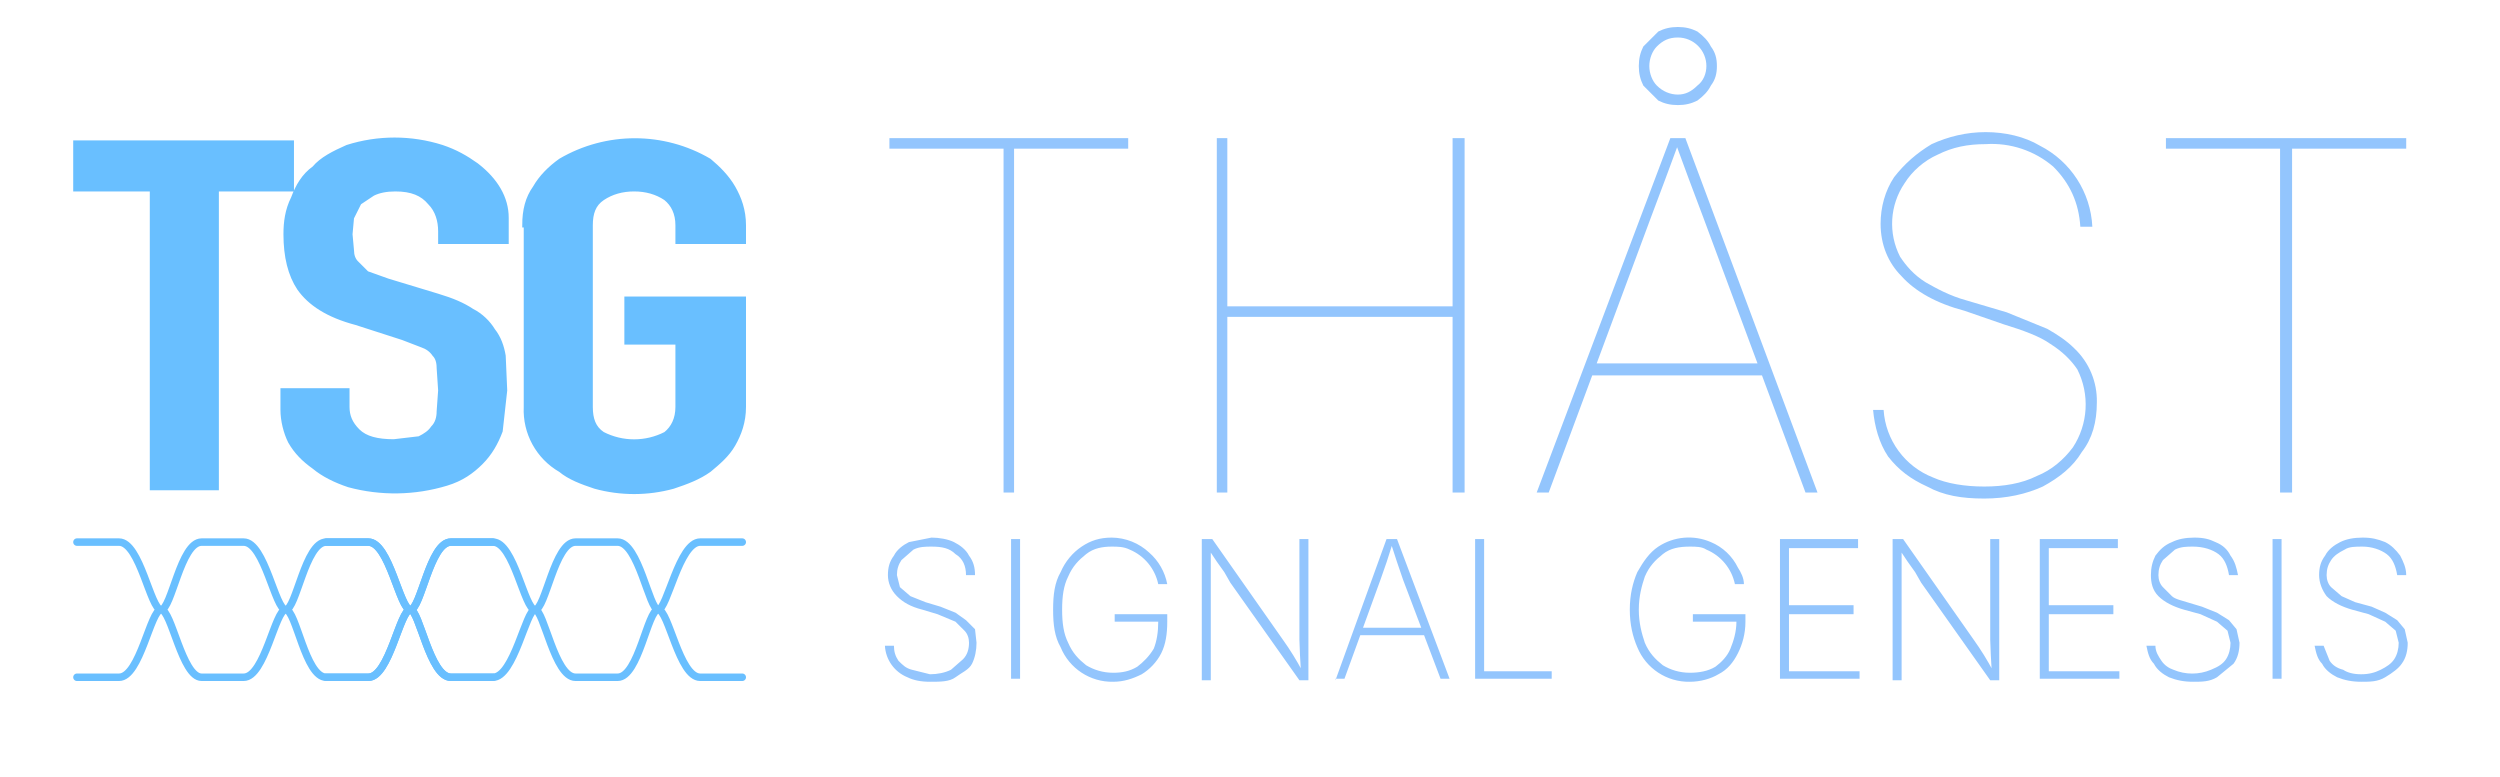
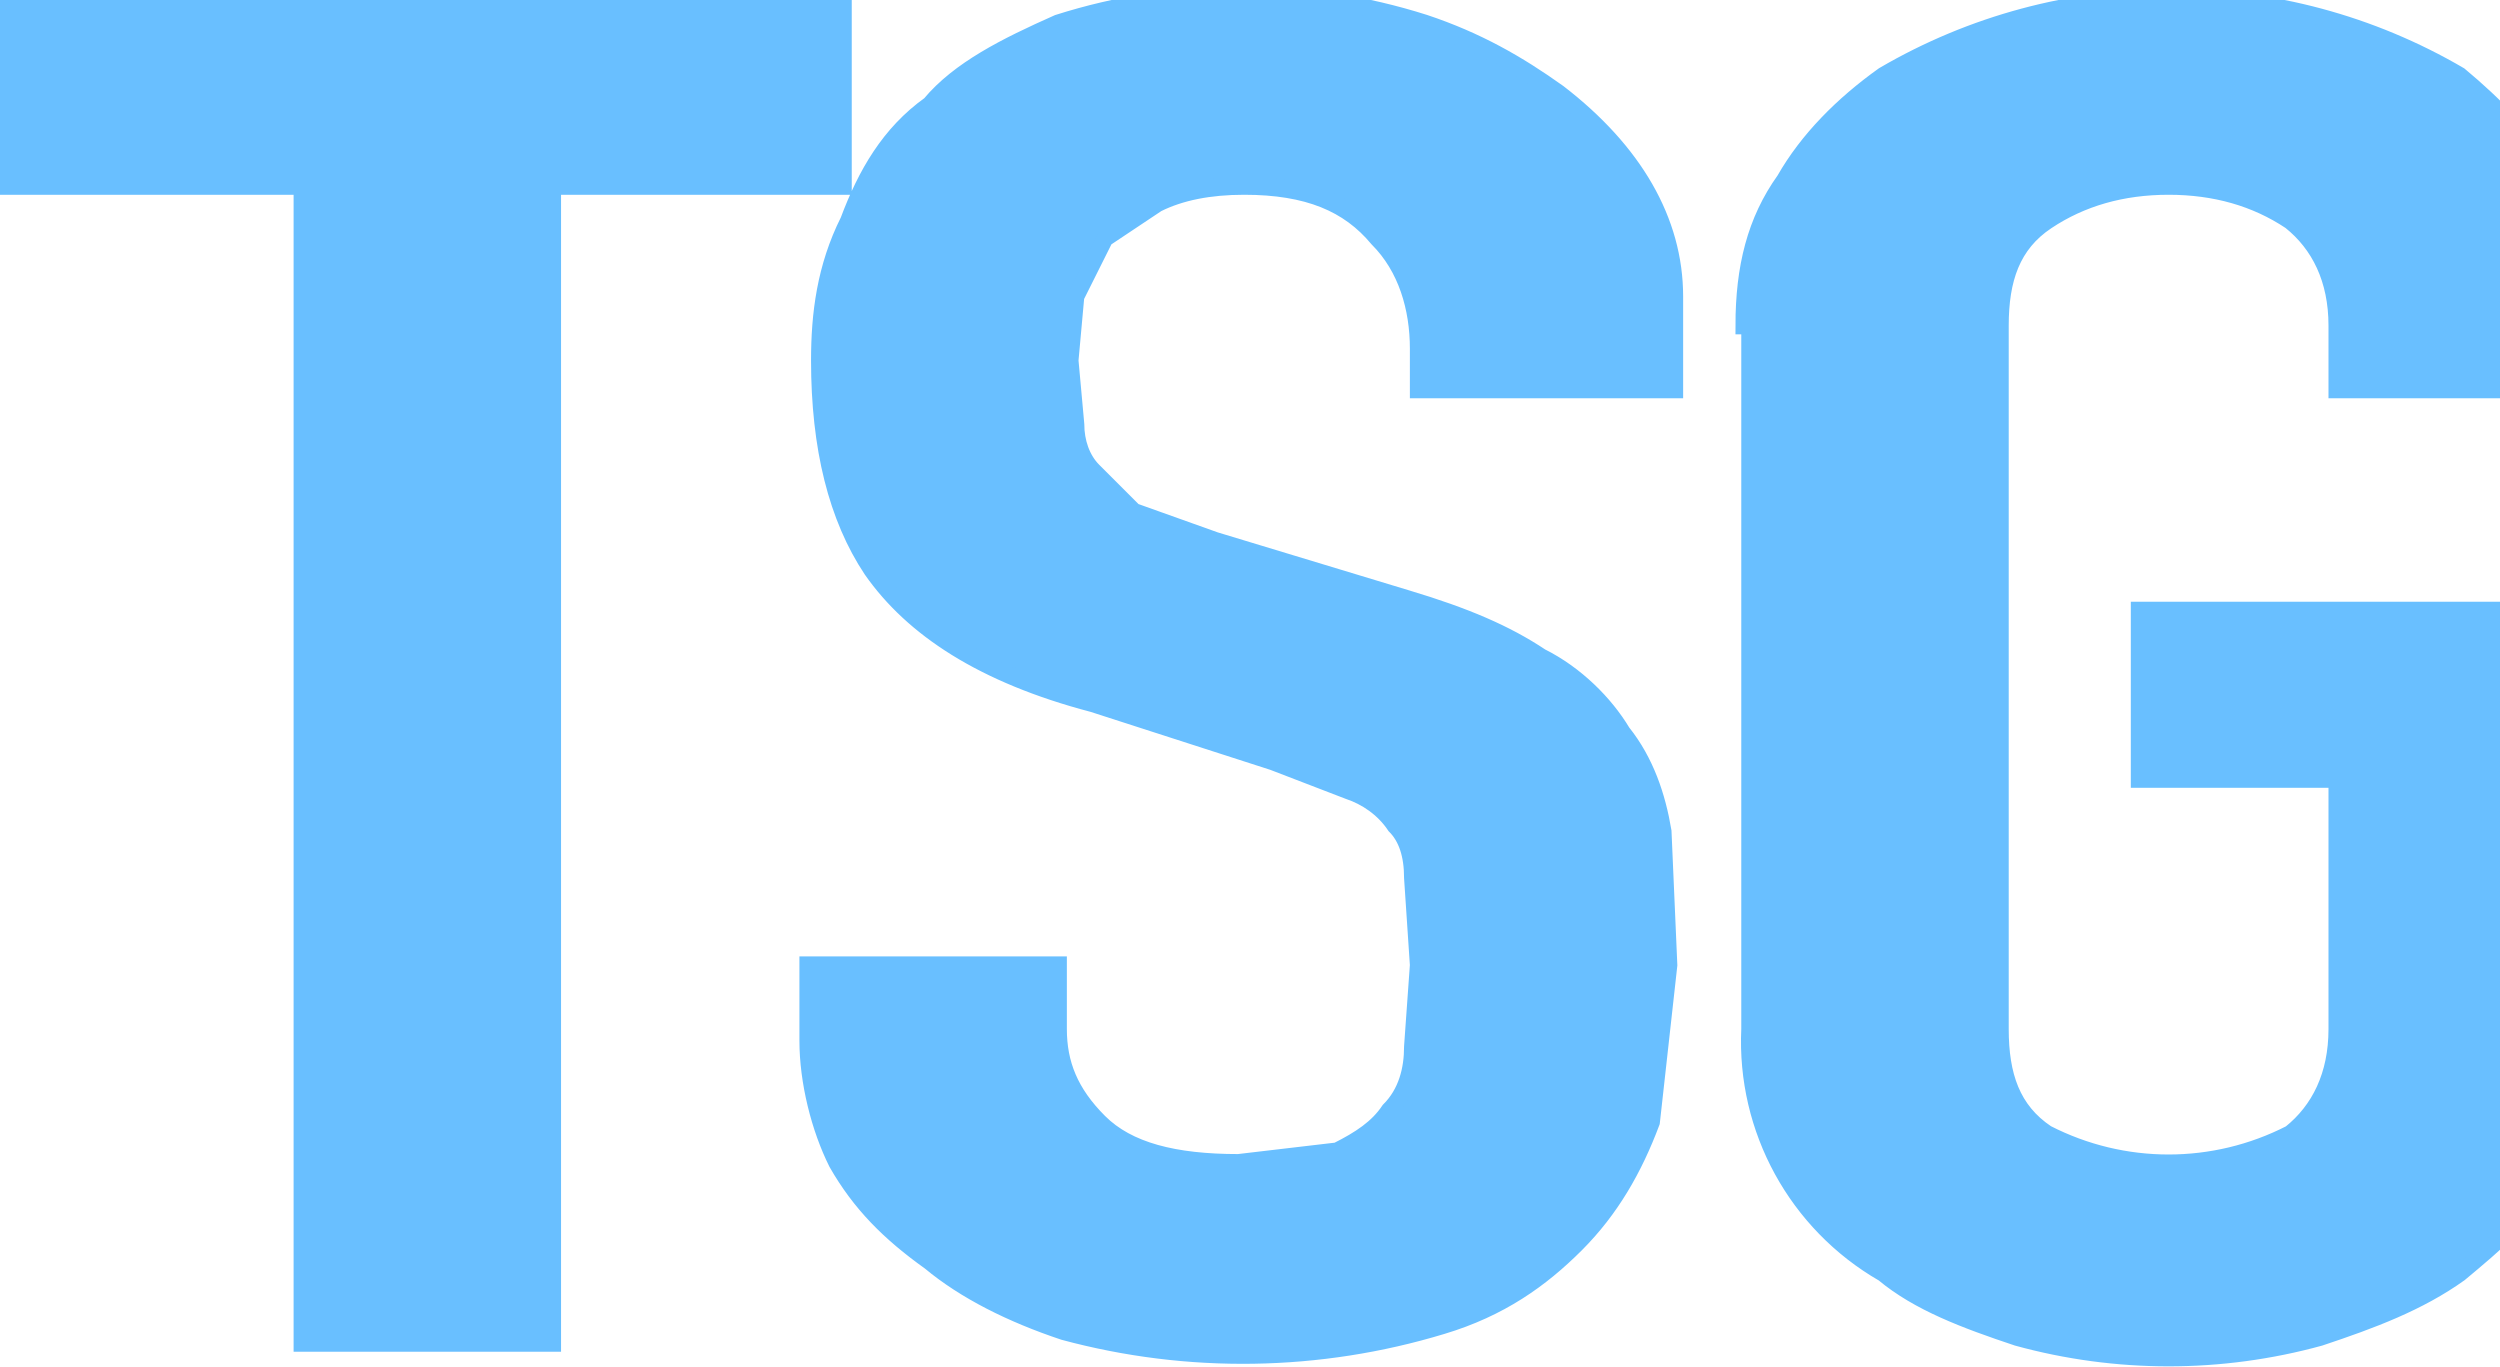
- <svg xmlns="http://www.w3.org/2000/svg" viewBox="6436.756 6944.026 1664.693 517.018">
-   <defs>
-     <style>
-       .st0{stroke-width:5px;stroke:#69bfff;fill:none;stroke-linecap:round;stroke-linejoin:round}
-     </style>
-   </defs>
-   <path fill="#93c5fd" d="M7029 7043v-7h159v7h-76v229h-7v-229h-76Zm218 229v-236h7v112h150v-112h8v236h-8v-117h-150v117h-7Zm213 0 89-236h10l88 236h-8l-68-183a4342 4342 0 0 1-19-51h3a5180 5180 0 0 1-19 51l-68 183h-8Zm35-78v-8h117v8h-117Zm59-180c-5 0-9-1-13-3l-10-10c-2-4-3-8-3-13s1-9 3-13l10-10c4-2 8-3 13-3s9 1 13 3c4 3 7 6 9 10 3 4 4 8 4 13s-1 9-4 13c-2 4-5 7-9 10-4 2-8 3-13 3Zm0-7c5 0 9-2 13-6 4-3 6-8 6-13a19 19 0 0 0-19-19c-6 0-10 2-14 6-3 3-5 8-5 13s2 10 5 13c4 4 9 6 14 6Zm204 269c-15 0-27-2-38-8-11-5-19-11-26-20-6-9-9-20-10-31h7a52 52 0 0 0 33 45c9 4 21 6 34 6s25-2 35-7c10-4 18-11 24-19a52 52 0 0 0 3-52c-4-6-10-12-18-17-7-5-18-9-31-13l-26-9c-19-5-33-13-42-23-9-9-14-21-14-35 0-11 3-22 9-31 7-9 15-16 25-22 11-5 23-8 36-8s26 3 36 9a64 64 0 0 1 35 54h-8c-1-16-7-29-18-40a63 63 0 0 0-45-15c-12 0-22 2-32 7-9 4-17 11-22 19a48 48 0 0 0-3 49c4 6 9 12 17 17 7 4 16 9 27 12l27 8 27 11c7 4 13 8 18 13a48 48 0 0 1 15 36c0 13-3 24-10 33-6 10-15 17-26 23-11 5-24 8-39 8Zm121-233v-7h160v7h-76v229h-8v-229h-76Zm-823 355c-6 0-11-1-15-3a24 24 0 0 1-15-21h6c0 4 1 7 3 10 3 3 5 5 9 6l12 3c5 0 10-1 14-3l8-7c3-3 4-7 4-11 0-3-1-6-3-8l-6-6-12-5-10-3c-8-2-13-5-17-9s-6-9-6-14 1-9 4-13c2-4 6-7 10-9l15-3c5 0 11 1 15 3s8 5 10 9c3 4 4 8 4 13h-6c0-6-2-11-7-14-4-4-9-5-16-5-4 0-8 0-12 2l-8 7c-2 3-3 6-3 10l2 8 7 6 10 4 10 3 10 4 7 5 6 6 1 9c0 5-1 10-3 14s-7 6-11 9-10 3-17 3Zm60-95v93h-6v-93h6Zm62 95a37 37 0 0 1-35-23c-4-7-5-15-5-25s1-18 5-25c3-7 8-13 14-17s12-6 20-6a37 37 0 0 1 25 10 37 37 0 0 1 12 21h-6a32 32 0 0 0-19-23c-4-2-8-2-12-2-6 0-12 1-17 5s-9 8-12 15c-3 6-4 13-4 22s1 16 4 22c3 7 7 11 12 15 5 3 11 5 18 5 6 0 11-1 16-4 4-3 8-7 11-12 2-5 3-11 3-18h2-31v-5h35v5c0 8-1 15-4 21s-8 11-13 14c-6 3-12 5-19 5Zm59-1v-94h7l47 67a183 183 0 0 1 13 21h-1a552 552 0 0 1-1-21v-67h6v94h-6l-46-65-4-7-5-7-6-9h2a1437 1437 0 0 0 0 23v65h-6Zm89 0 34-94h7l35 93h-6l-25-66a890 890 0 0 1-8-24h1a447 447 0 0 1-8 24l-24 66h-6Zm14-30v-5h47v5h-47Zm79 30v-94h6v88h45v5h-51Zm143 1a37 37 0 0 1-35-23c-3-7-5-15-5-25s2-18 5-25c4-7 8-13 14-17a37 37 0 0 1 35-3 35 35 0 0 1 18 17c2 3 4 7 4 11h-6a32 32 0 0 0-19-23c-3-2-7-2-11-2-7 0-13 1-18 5s-9 8-12 15c-2 6-4 13-4 22s2 16 4 22c3 7 7 11 12 15 5 3 11 5 18 5 6 0 12-1 17-4 4-3 8-7 10-12s4-11 4-18h2-31v-5h35v5c0 8-2 15-5 21s-7 11-13 14c-5 3-12 5-19 5Zm60-1v-94h52v6h-46v38h43v6h-43v38h47v5h-53Zm75 0v-94h7l47 67a183 183 0 0 1 13 21h-1a552 552 0 0 1-1-21v-67h6v94h-6l-46-65-4-7-5-7-6-9h2a1437 1437 0 0 0 0 23v65h-6Zm98 0v-94h52v6h-46v38h43v6h-43v38h47v5h-53Zm102 1c-6 0-11-1-16-3-4-2-8-5-10-9-3-3-4-7-5-12h6c0 4 2 7 4 10s5 5 8 6a32 32 0 0 0 25 0c5-2 8-4 10-7s3-7 3-11l-2-8-7-6-11-5-11-3c-7-2-13-5-17-9s-5-9-5-14 1-9 3-13c3-4 6-7 11-9 4-2 9-3 15-3s10 1 14 3c5 2 8 5 10 9 3 4 4 8 5 13h-6c-1-6-3-11-7-14s-10-5-17-5c-4 0-8 0-12 2l-8 7c-2 3-3 6-3 10 0 3 1 6 3 8l6 6c2 2 7 3 10 4l10 3 10 4 8 5 5 6 2 9c0 5-1 10-4 14l-11 9c-5 3-10 3-16 3Zm59-95v93h-6v-93h6Zm53 95c-6 0-11-1-16-3-4-2-8-5-10-9-3-3-4-7-5-12h6l4 10c2 3 5 5 9 6 3 2 7 3 12 3s9-1 13-3 7-4 9-7 3-7 3-11l-2-8-7-6-11-5-11-3c-7-2-13-5-17-9-3-4-5-9-5-14s1-9 4-13c2-4 6-7 10-9s9-3 15-3 10 1 15 3c4 2 7 5 10 9 2 4 4 8 4 13h-6c-1-6-3-11-7-14s-10-5-16-5c-5 0-9 0-12 2-4 2-7 4-9 7s-3 6-3 10c0 3 1 6 3 8l7 6 9 4 11 3 9 4 8 5 5 6 2 9c0 5-1 10-4 14-2 3-6 6-11 9s-10 3-16 3Z" />
-   <path d="M6488 7305h28c14 0 21 45 28 45s13-45 27-45h28c14 0 21 45 28 45s13-45 27-45h28c14 0 21 45 28 45s13-45 27-45h28m0 90h-28c-14 0-21-45-27-45-7 0-14 45-28 45h-28c-14 0-20-45-27-45s-14 45-28 45h-28c-13 0-20-45-27-45s-14 45-28 45h-28" class="st0" />
-   <path d="M6654 7305h28c14 0 21 45 28 45s13-45 27-45h28c14 0 21 45 28 45s13-45 27-45h28c14 0 21 45 27 45s14-45 28-45h28m0 90h-28c-14 0-21-45-28-45s-13 45-27 45h-28c-14 0-21-45-27-45s-14 45-28 45h-28c-14 0-21-45-27-45-7 0-14 45-28 45h-28" class="st0" />
+ <svg xmlns="http://www.w3.org/2000/svg" viewBox="6486 7038 430 235">
  <path fill="#69bfff" stroke="#69bfff" stroke-miterlimit="10" stroke-width="3" d="M6538 7269v-199h-51v-31h144v31h-50v199h-43Zm235-164h-43v-7c0-7-2-14-7-19-5-6-12-9-23-9-6 0-11 1-15 3l-9 6-5 10-1 11 1 11c0 3 1 6 3 8l7 7 14 5 33 10c10 3 17 6 23 10 6 3 11 8 14 13 4 5 6 11 7 17l1 23-3 27c-3 8-7 15-13 21s-13 11-23 14a118 118 0 0 1-65 1c-9-3-17-7-23-12-7-5-12-10-16-17-3-6-5-14-5-21v-13h43v11c0 6 2 11 7 16s13 7 24 7l17-2c4-2 7-4 9-7 3-3 4-7 4-11l1-14-1-15c0-4-1-7-3-9-2-3-5-5-8-6l-13-5-31-10c-19-5-31-13-38-23-6-9-9-21-9-36 0-8 1-16 5-24 3-8 7-15 14-20 5-6 13-10 22-14a104 104 0 0 1 63 0c9 3 16 7 23 12 13 10 20 22 20 35v16Zm13-11c0-10 2-18 7-25 4-7 10-13 17-18a98 98 0 0 1 99 0c6 5 12 11 16 18s7 15 7 25v11h-44v-11c0-8-3-14-8-18-6-4-13-6-21-6s-15 2-21 6-8 10-8 18v121c0 8 2 14 8 18a46 46 0 0 0 42 0c5-4 8-10 8-18v-43h-34v-29h78v72c0 10-3 18-7 25s-10 12-16 17c-7 5-15 8-24 11a98 98 0 0 1-52 0c-9-3-17-6-23-11a46 46 0 0 1-23-42v-121Z" />
</svg>
